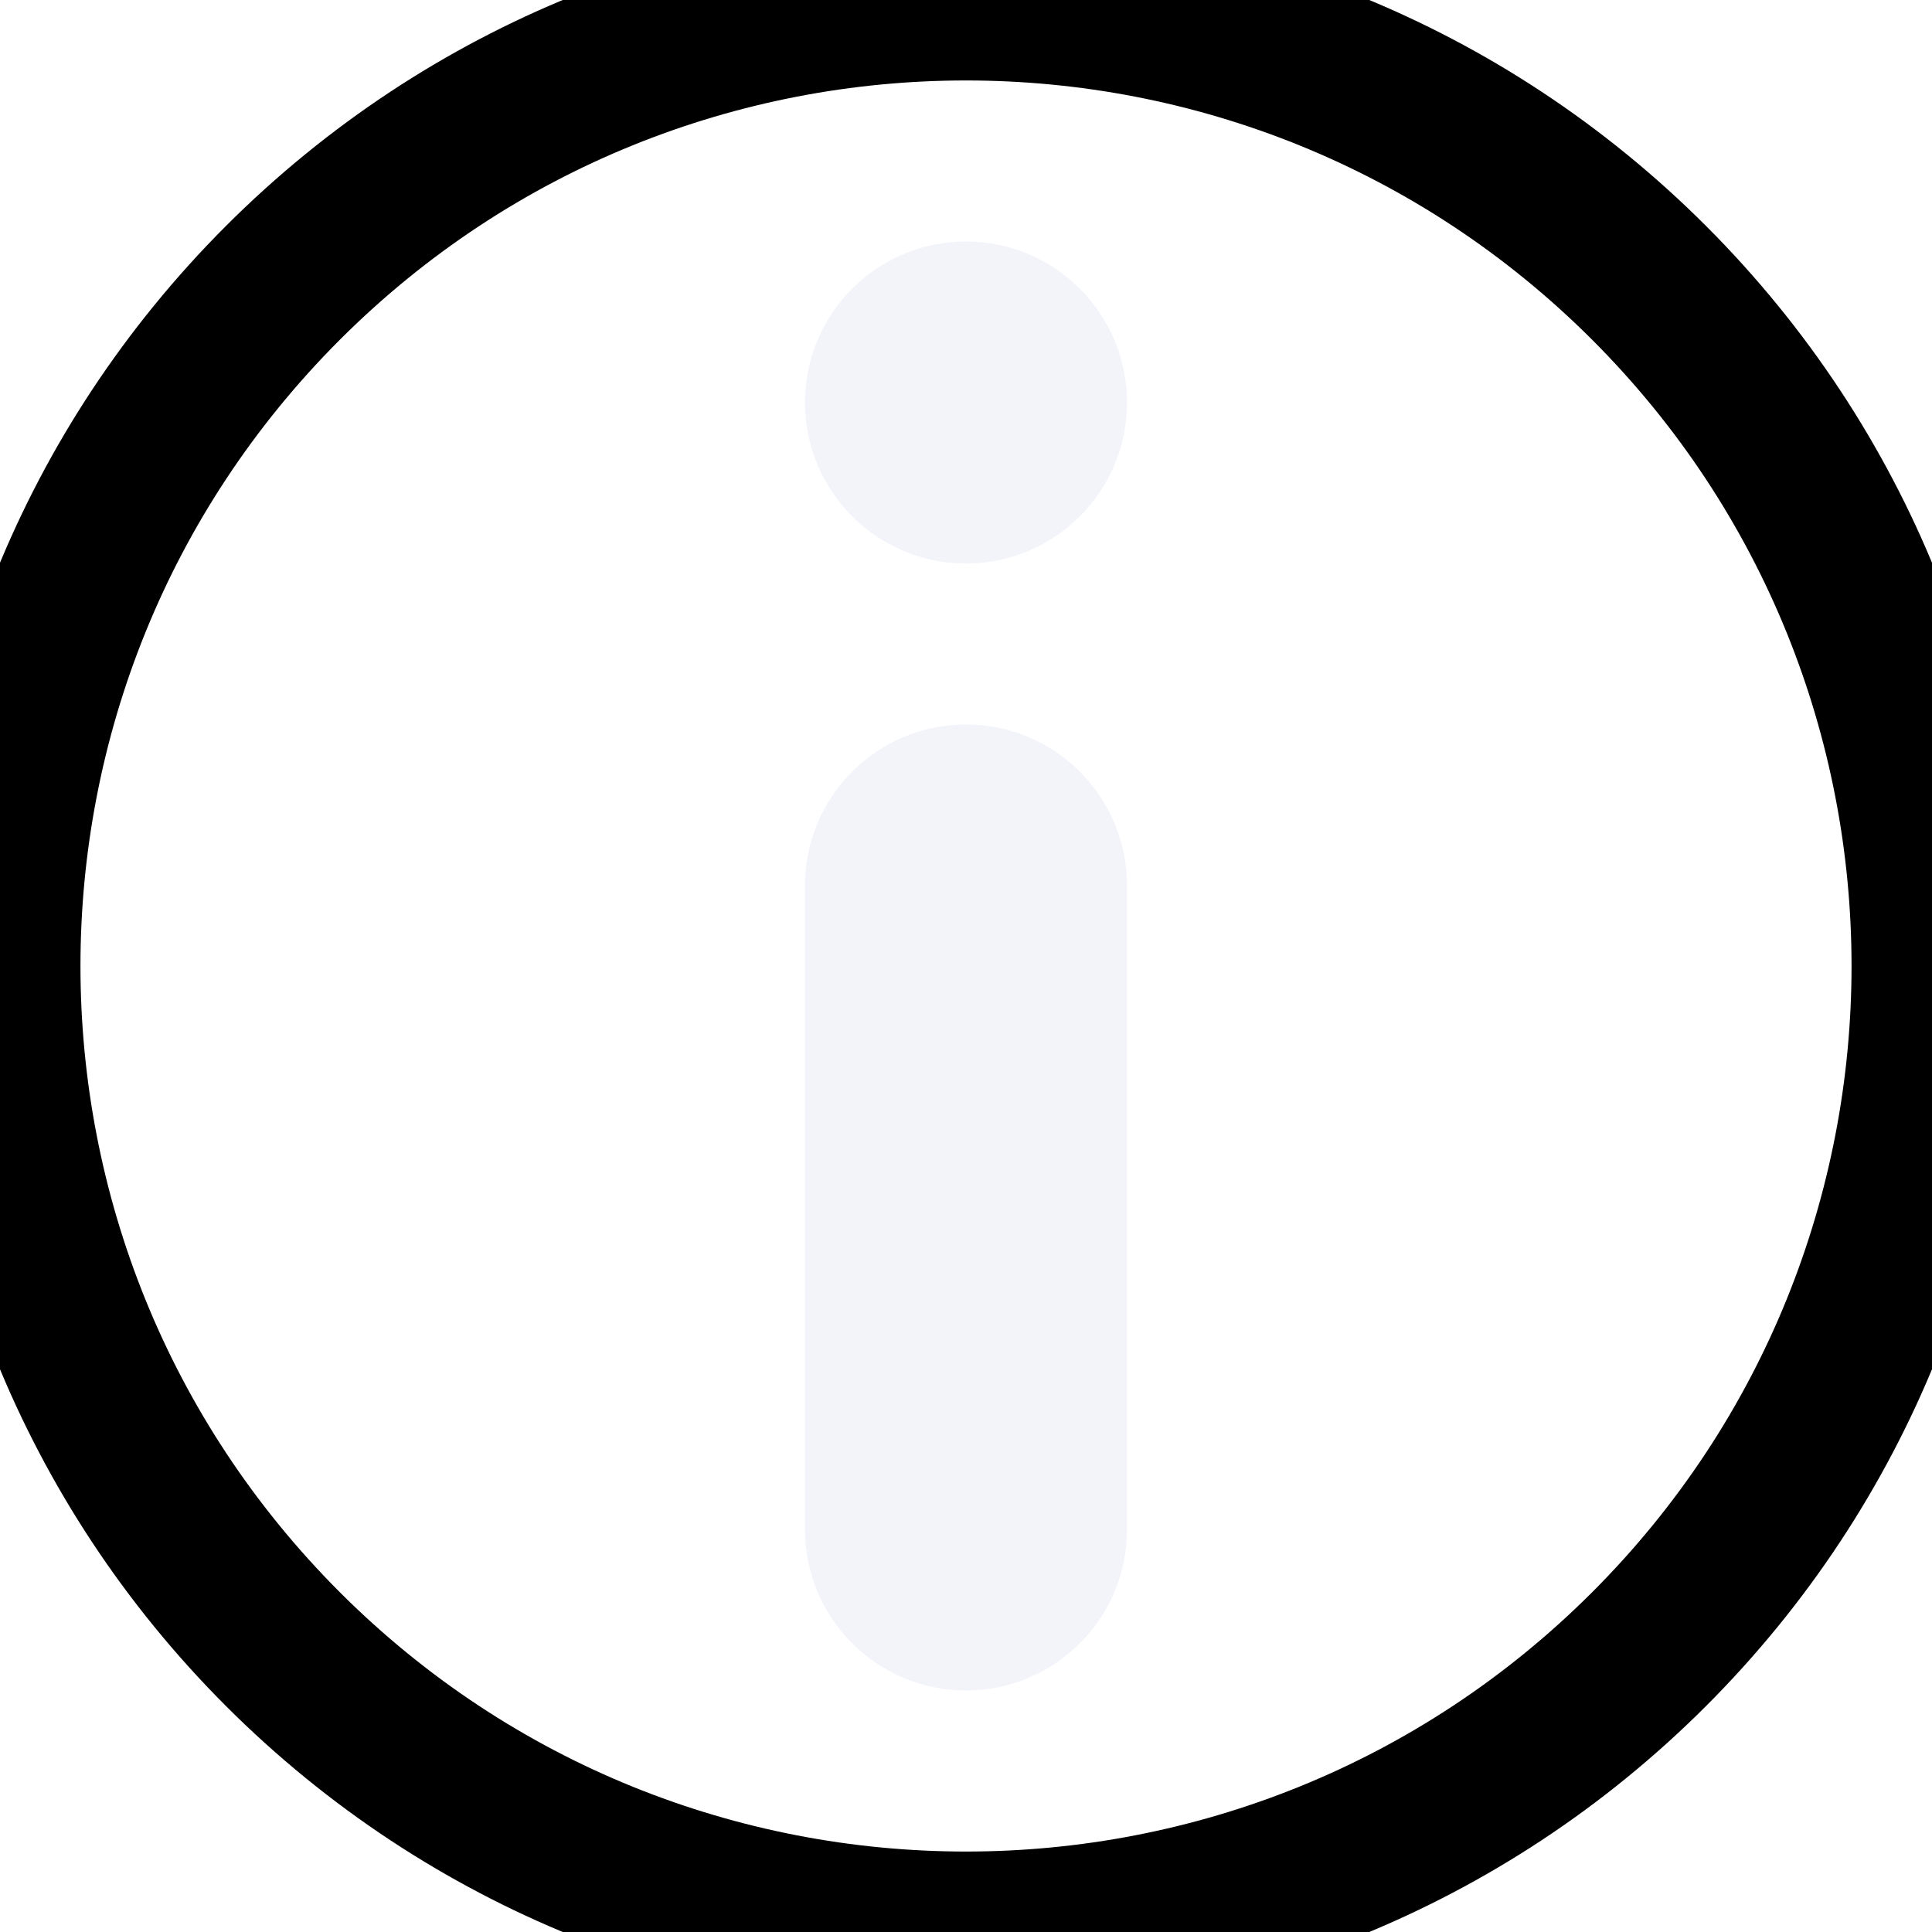
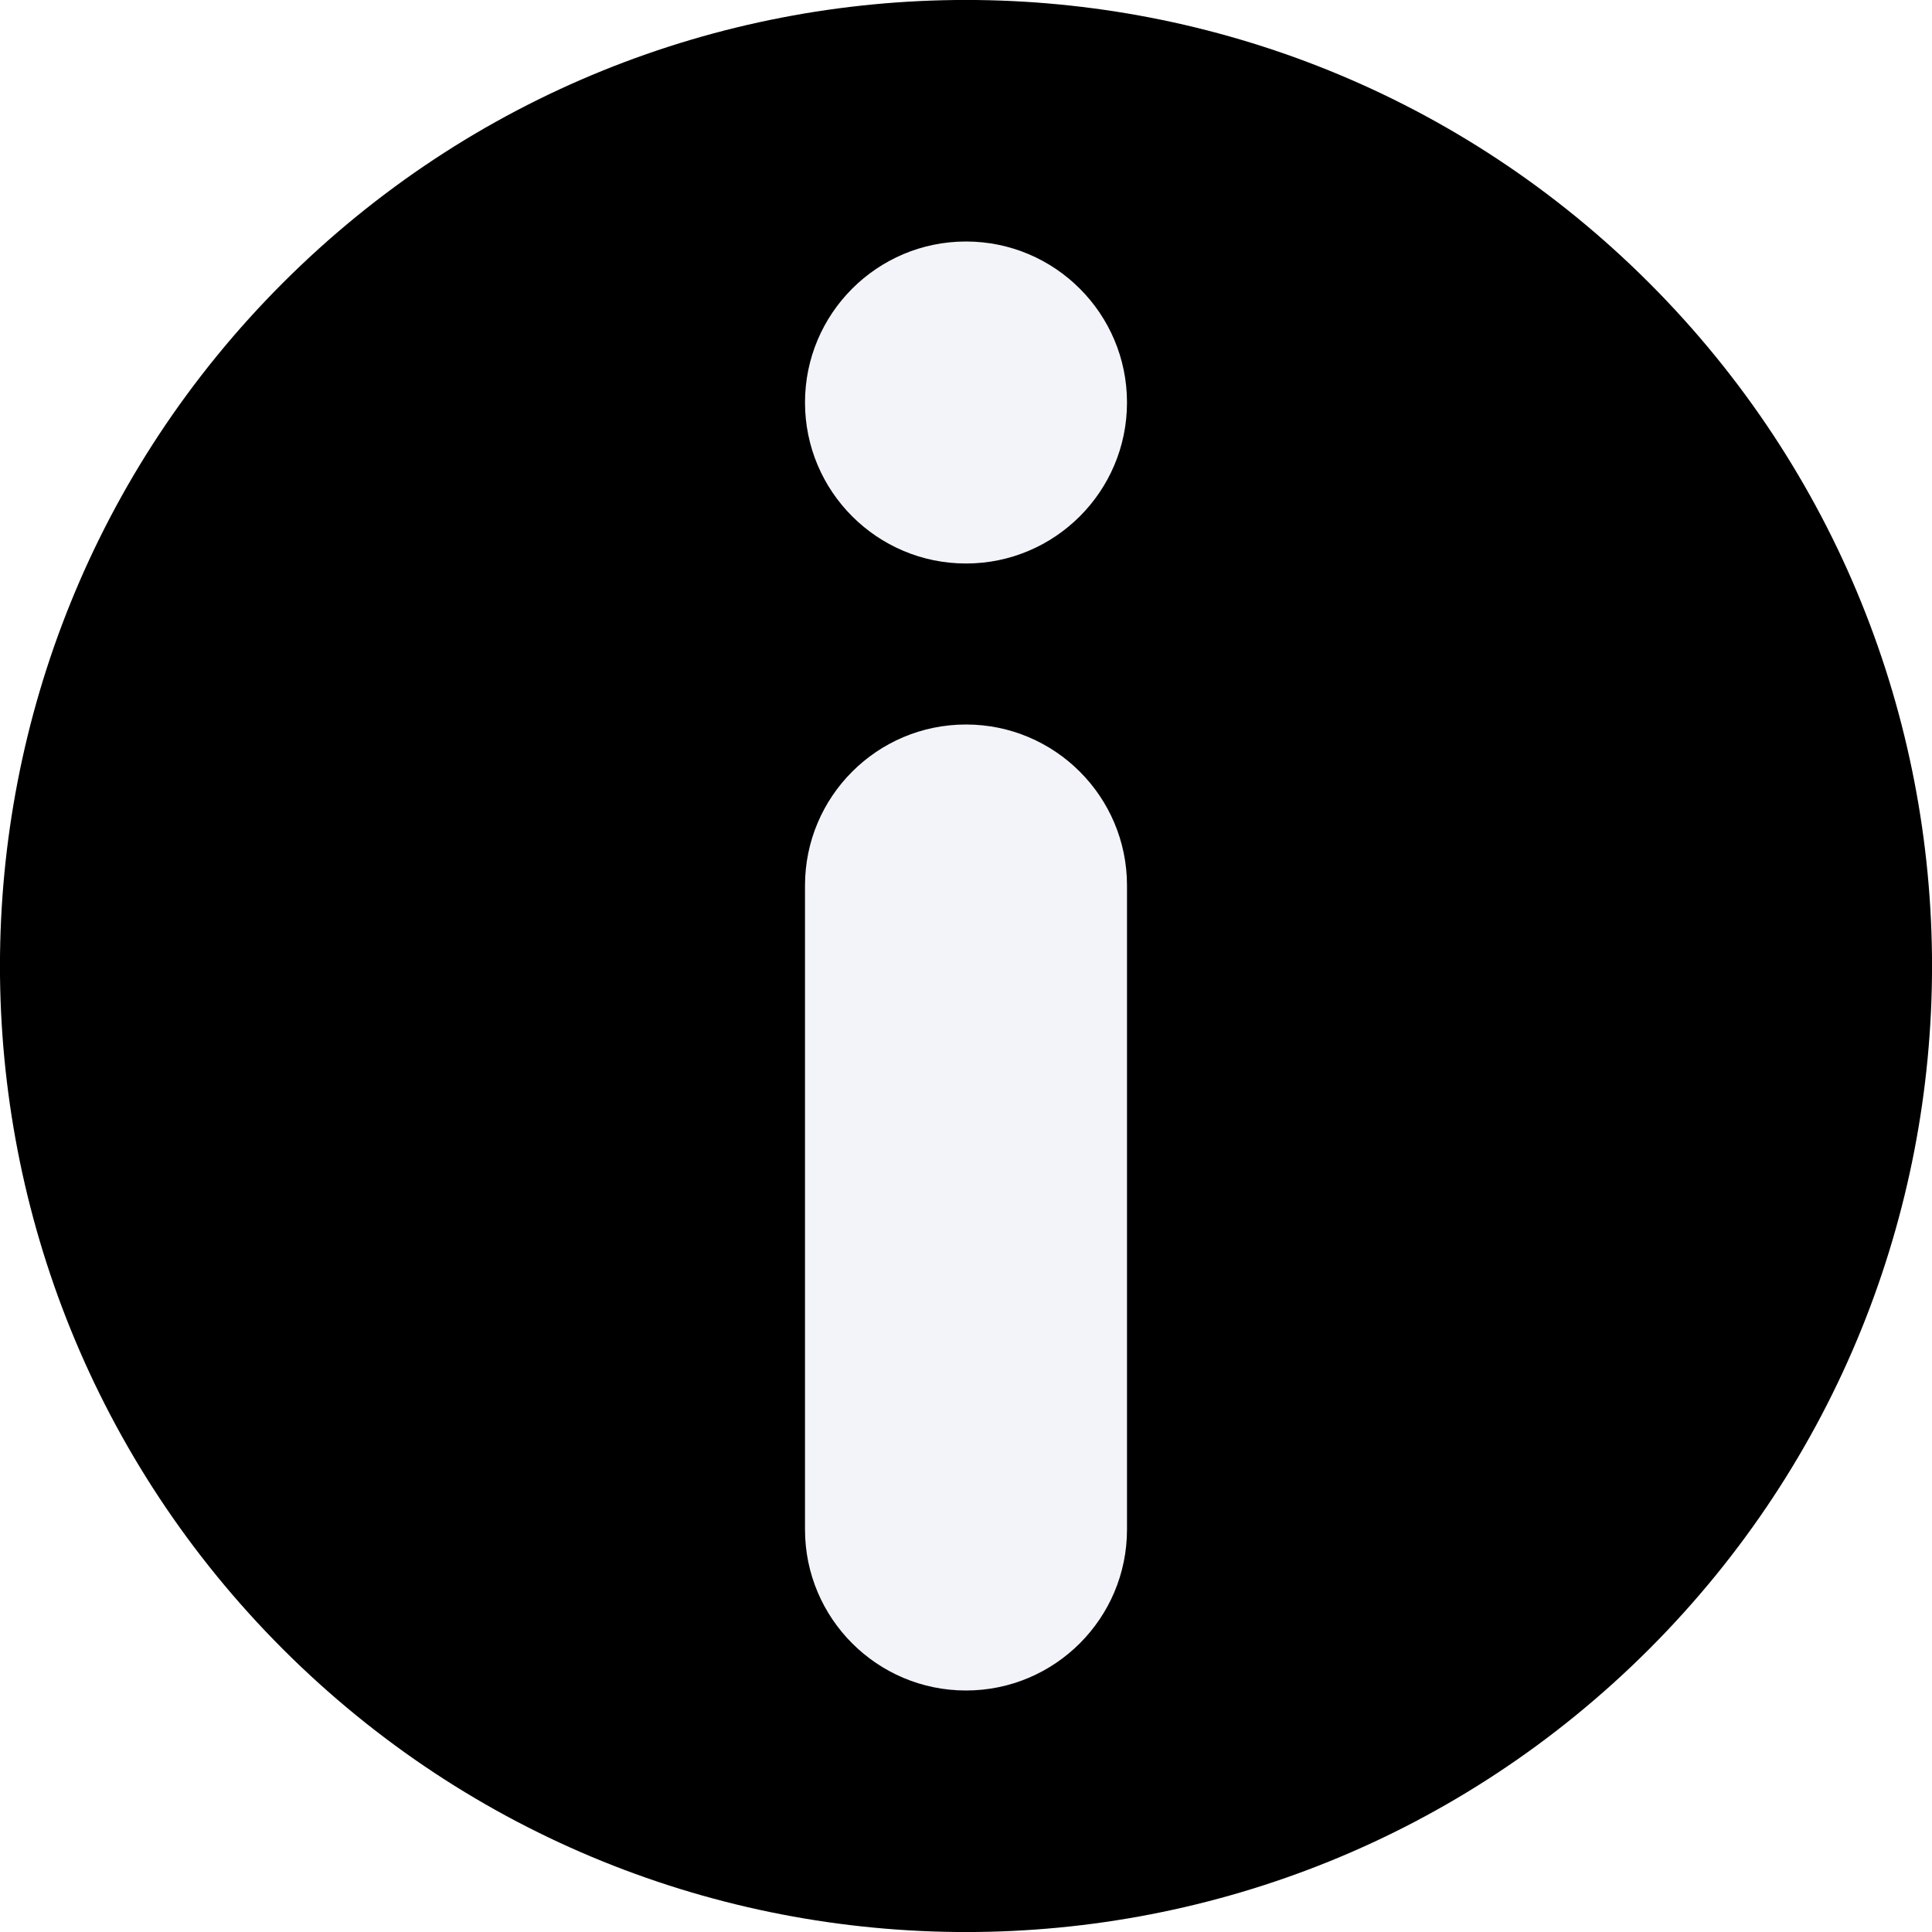
<svg xmlns="http://www.w3.org/2000/svg" viewBox="0 0 12 12" fill="none">
-   <path d="M10.243 10.243C7.899 12.586 4.101 12.586 1.757 10.243C-0.586 7.899 -0.586 4.101 1.757 1.757C4.101 -0.586 7.899 -0.586 10.243 1.757C12.586 4.101 12.586 7.899 10.243 10.243Z" stroke="currentColor" class="icon-dark" />
+   <path d="M10.243 10.243C7.899 12.586 4.101 12.586 1.757 10.243C-0.586 7.899 -0.586 4.101 1.757 1.757C4.101 -0.586 7.899 -0.586 10.243 1.757C12.586 4.101 12.586 7.899 10.243 10.243Z" fill="currentColor" class="icon-dark" />
  <path fill-rule="evenodd" clip-rule="evenodd" d="M7 5.5C7 4.948 6.552 4.5 6 4.5C5.448 4.5 5 4.948 5 5.5L5 9.5C5 10.052 5.448 10.5 6 10.5C6.552 10.5 7 10.052 7 9.5L7 5.5ZM6 1.5C5.448 1.5 5 1.948 5 2.5C5 3.052 5.448 3.5 6 3.5C6.552 3.5 7 3.052 7 2.5C7 1.948 6.552 1.5 6 1.5Z" fill="#F3F4FA" class="icon-light" />
</svg>
